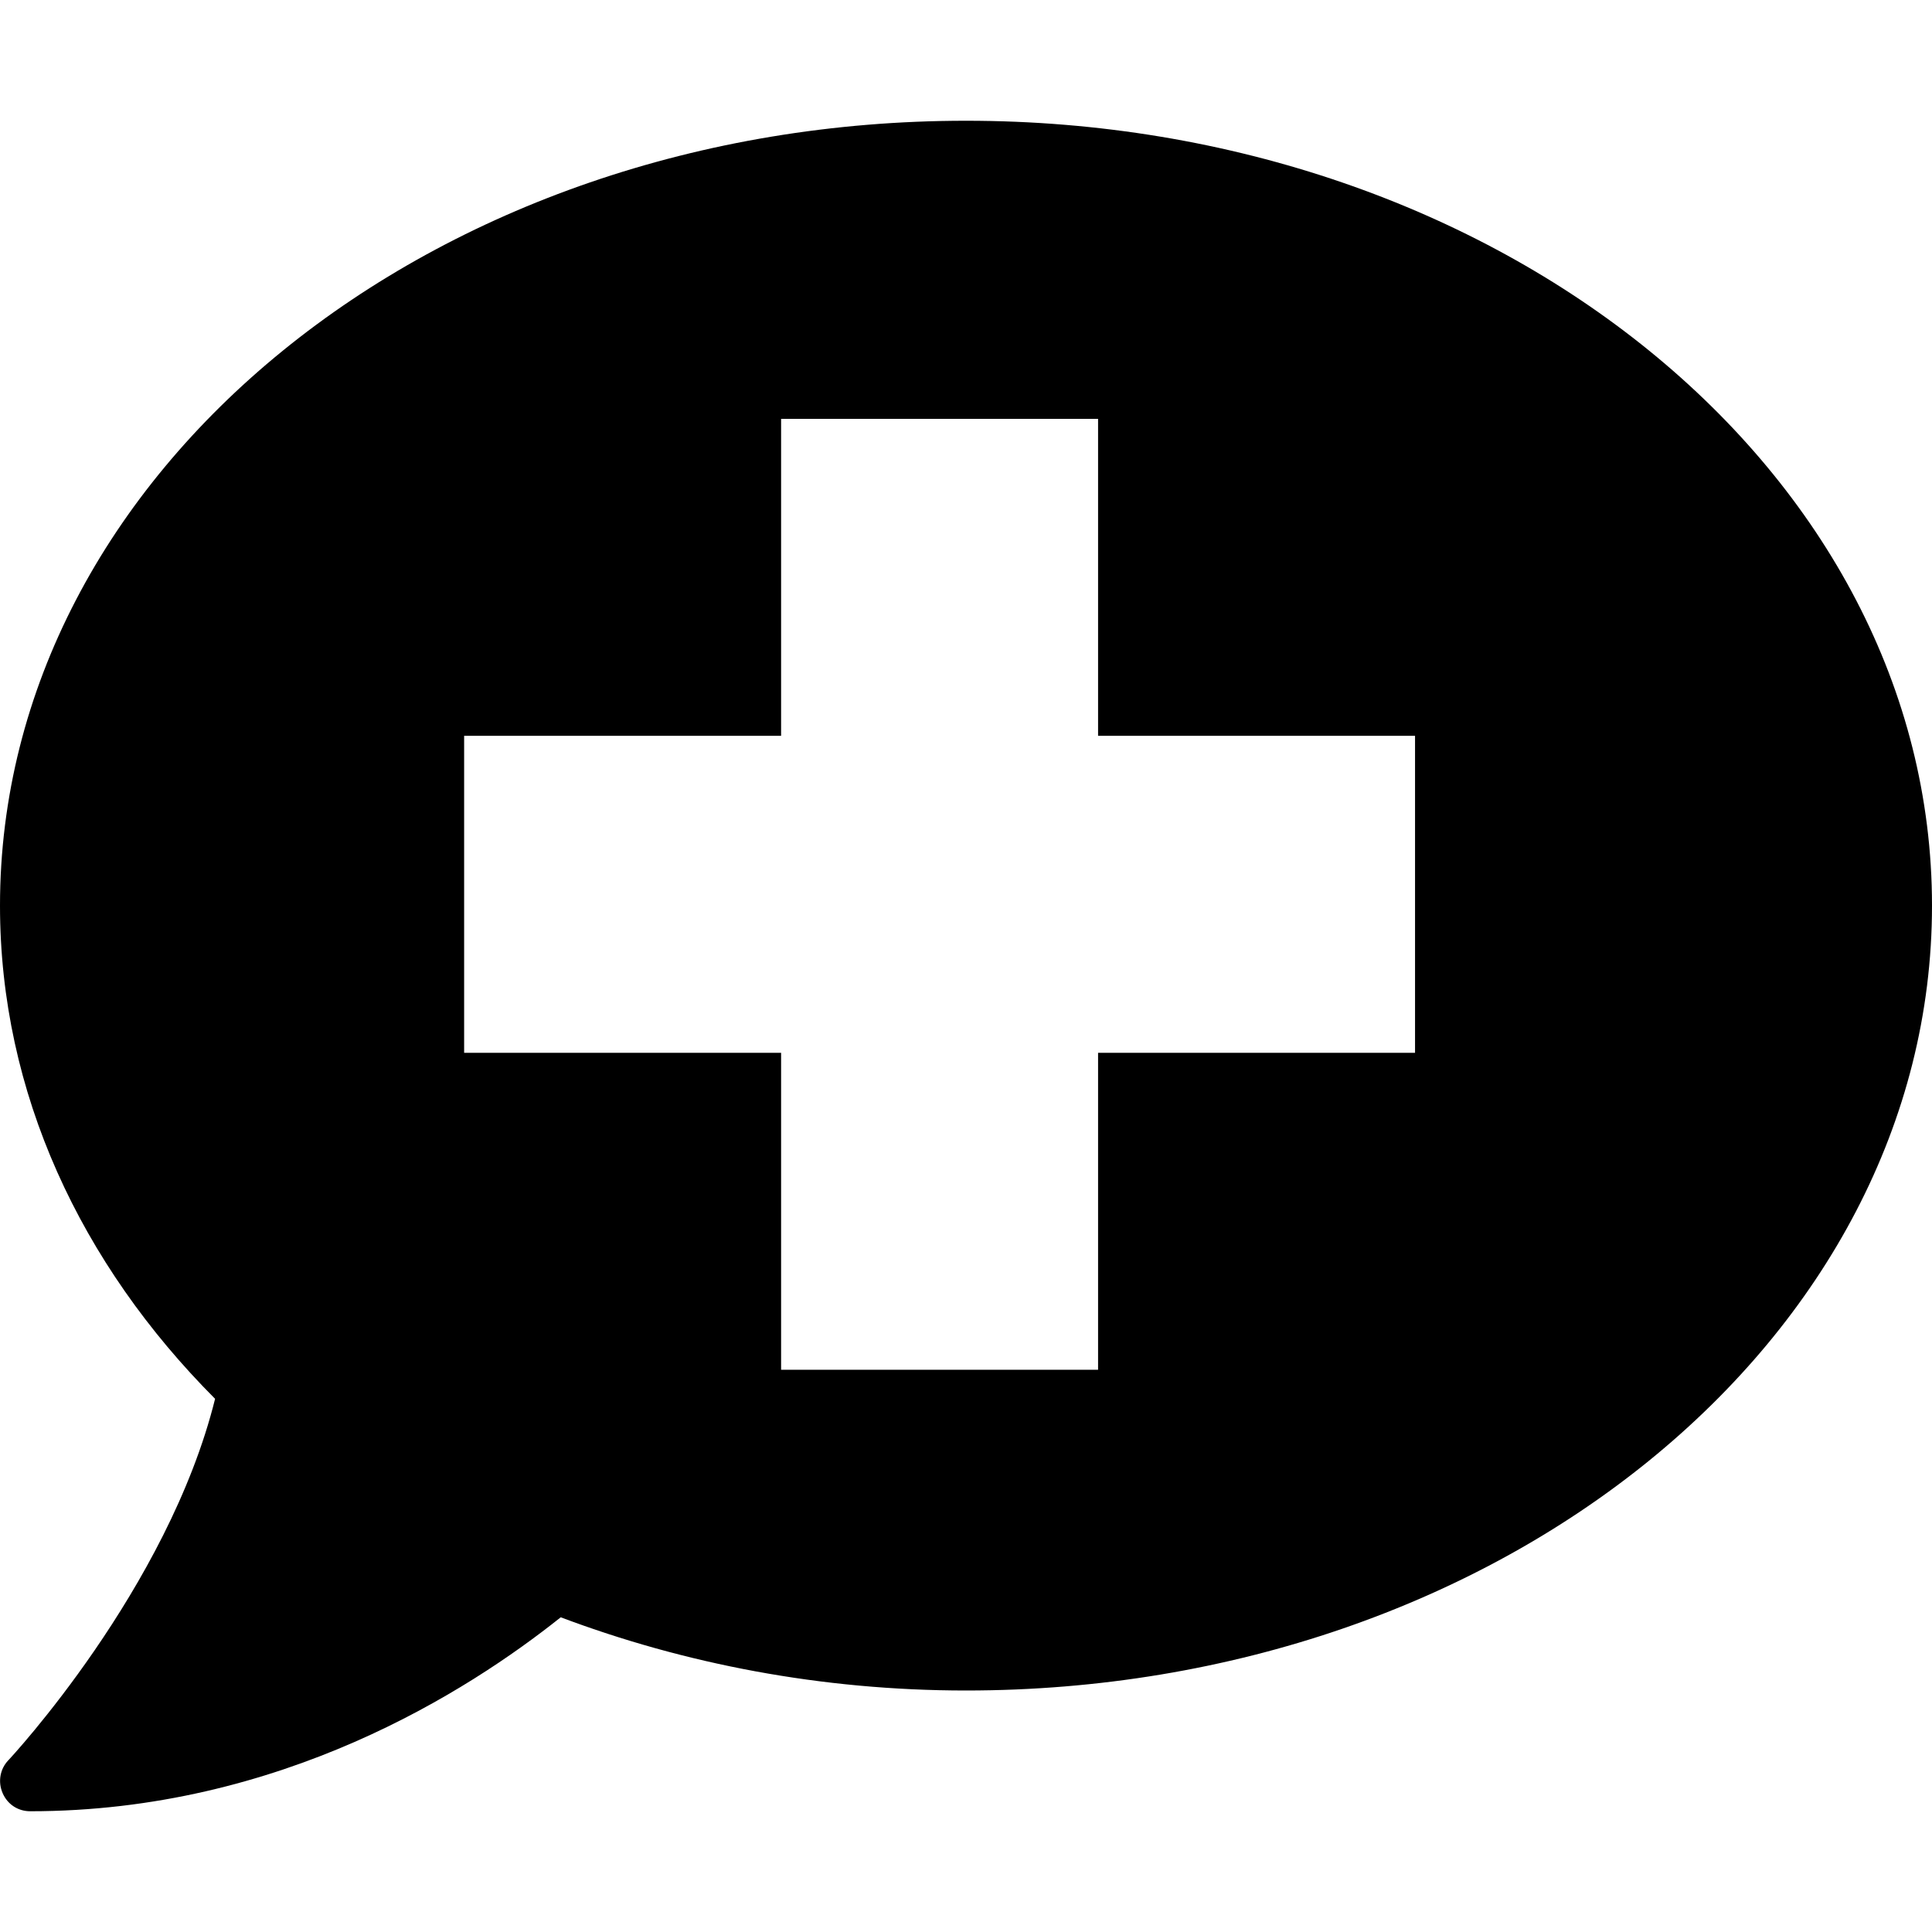
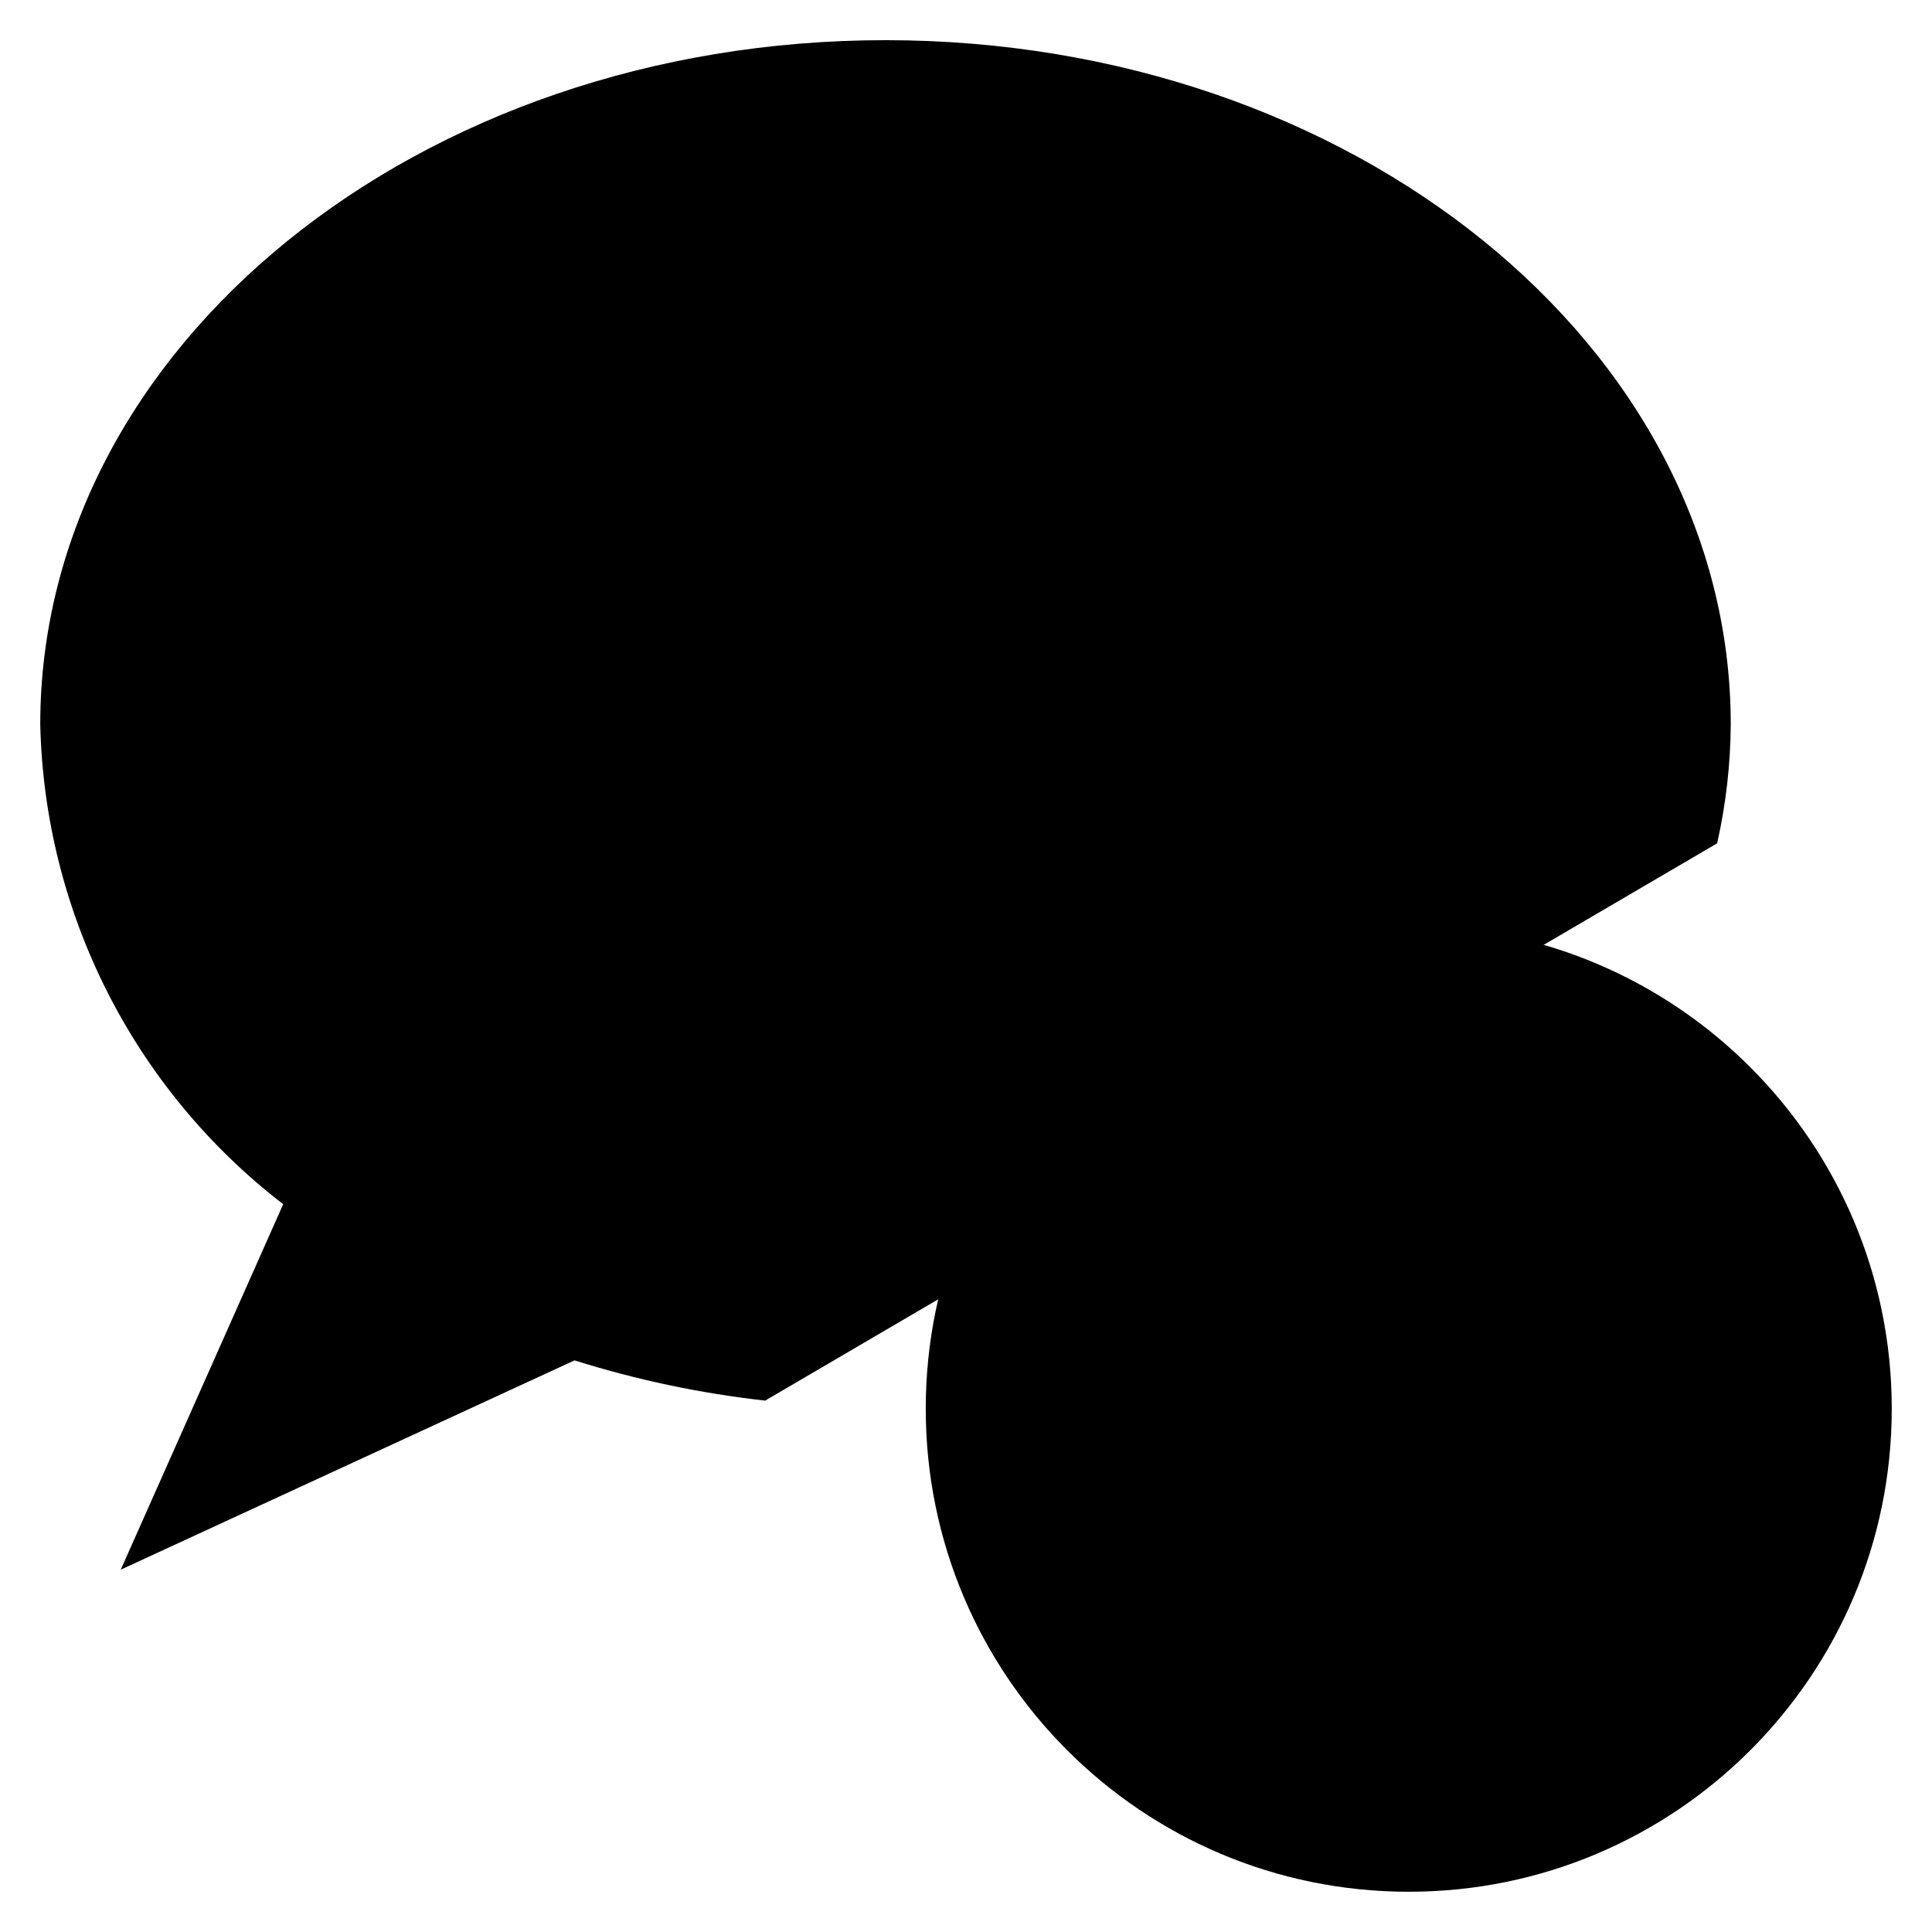
- <svg xmlns="http://www.w3.org/2000/svg" version="1.1" id="Calque_1" x="0px" y="0px" width="512px" height="512px" viewBox="0 0 512 512" style="enable-background:new 0 0 512 512;" xml:space="preserve">
-   <path d="M256,32C114.6,32,0,125.1,0,240c0,49.6,21.4,95,57,130.7C44.5,421.1,2.7,466,2.2,466.5c-2.2,2.3-2.8,5.7-1.5,8.7  S4.8,480,8,480c66.3,0,116-31.8,140.6-51.4c32.7,12.3,69,19.4,107.4,19.4c141.4,0,256-93.1,256-208S397.4,32,256,32z M375,279h-84  v84h-84v-84h-84v-84h84v-84h84v84h84V279z" />
+ <svg viewBox="0 0 24 24">
+   <g>
+     <path class="ql-stroke" d="M17.5,23.5c3.314,0,6-2.686,6-6s-2.686-6-6-6c-3.314,0-6,2.686-6,6   S14.186,23.5,17.5,23.5z" />
+     <path class="ql-stroke" d="M17.5,14.5l0.001,6" />
+     <path class="ql-stroke" d="M20.5,17.5l-6-0.001" />
+     <path class="ql-stroke" d="M21.331,10.476c0.109-0.485,0.166-0.98,0.169-1.477c0-4.693-4.7-8.5-10.5-8.5   s-10.5,3.807-10.5,8.5c0.053,2.341,1.162,4.532,3.018,5.96l-2.018,4.54l5.637-2.6c0.771,0.243,1.564,0.41,2.368,0.5" />
+   </g>
</svg>
